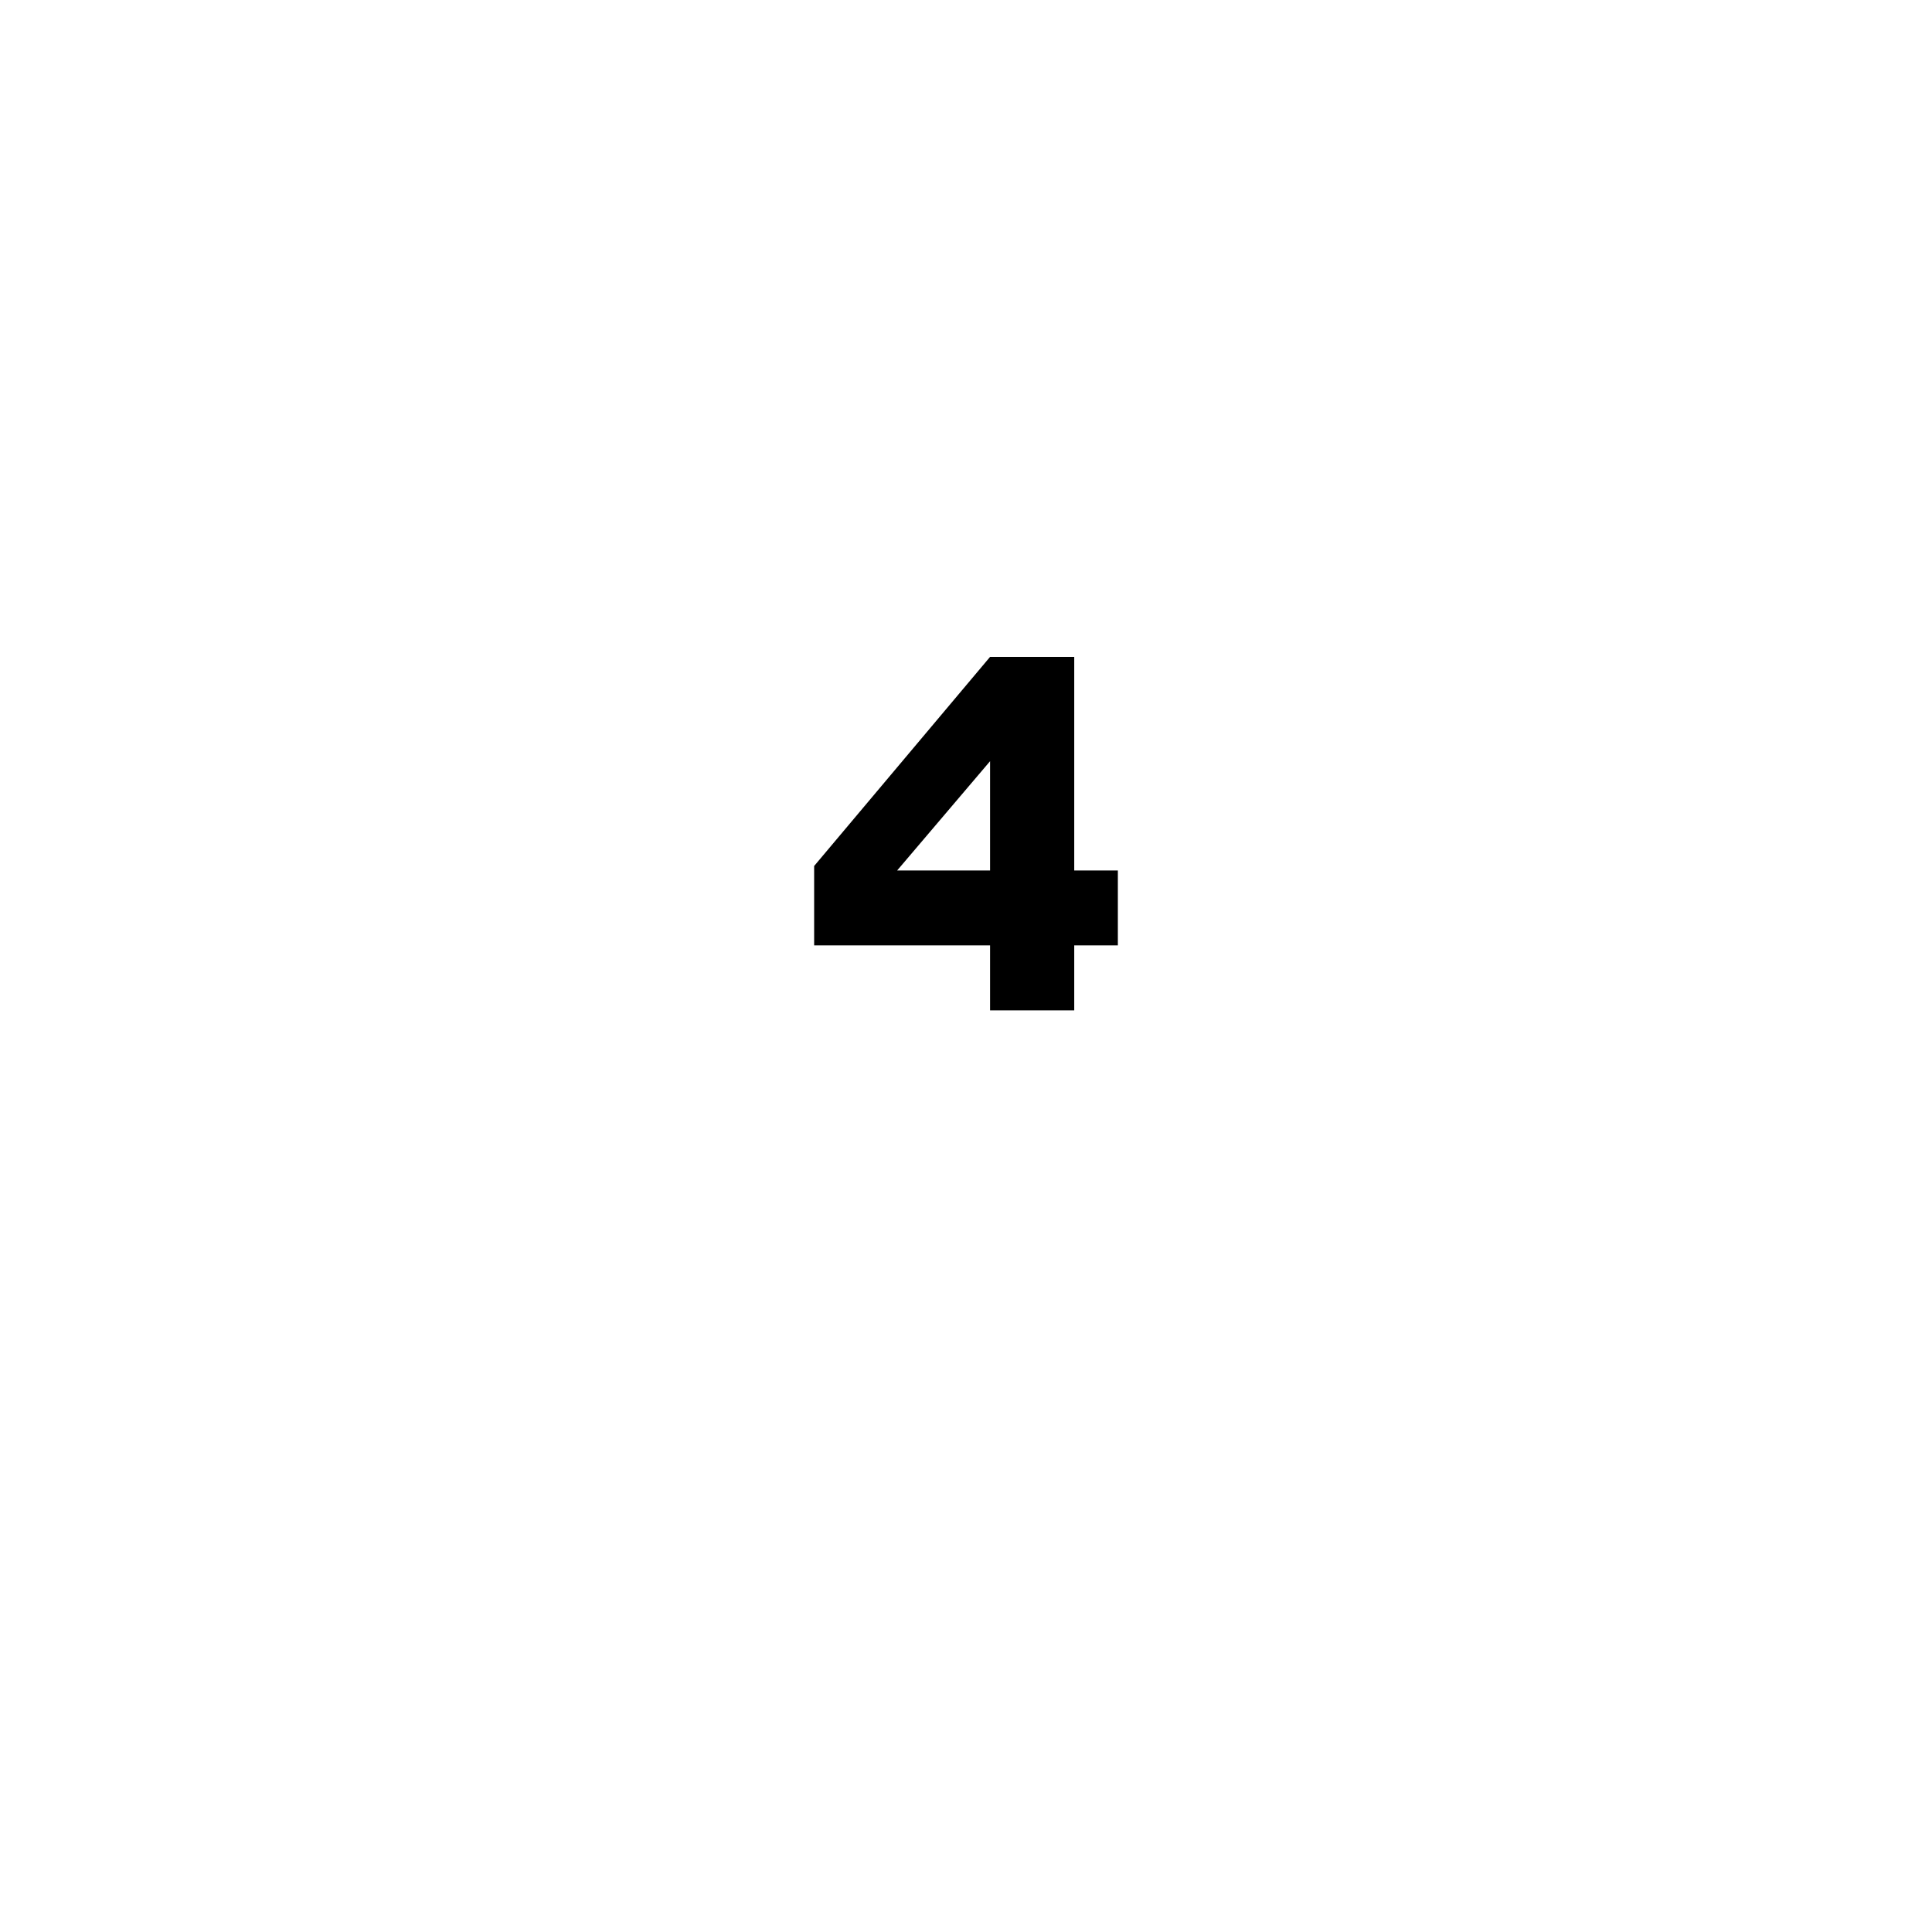
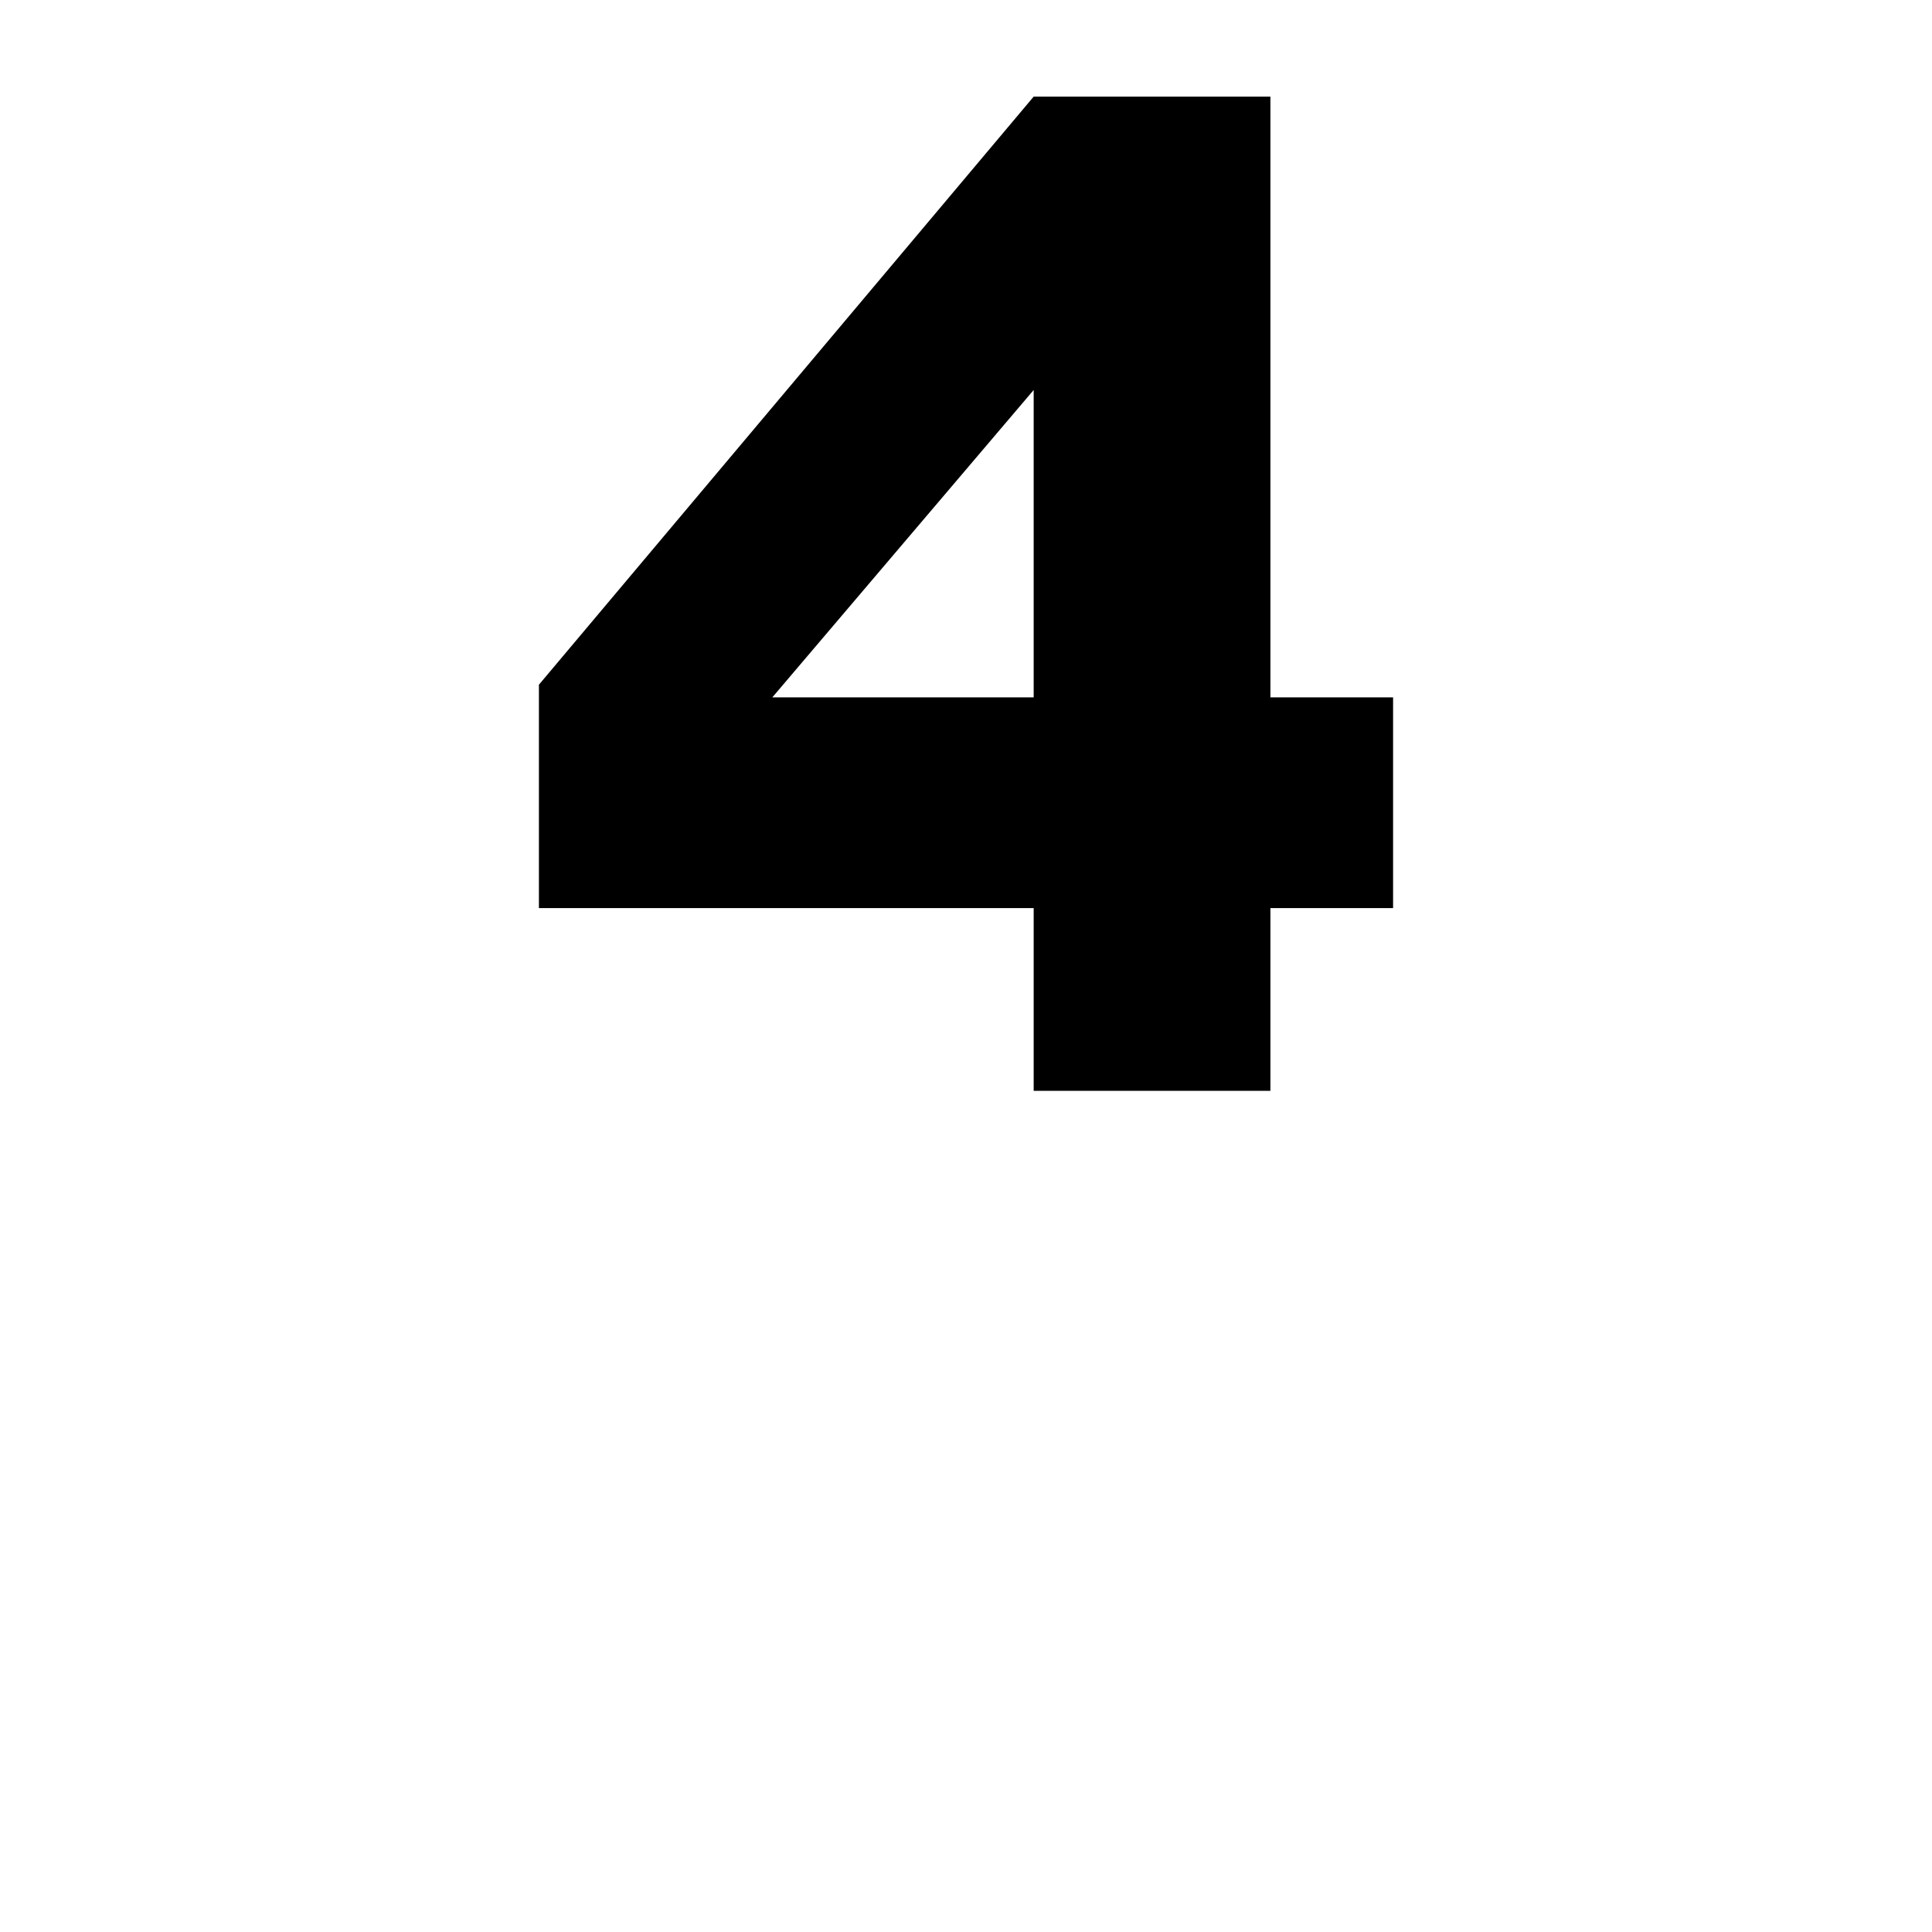
<svg xmlns="http://www.w3.org/2000/svg" xml:space="preserve" fill-rule="evenodd" stroke-linejoin="round" stroke-miterlimit="2" clip-rule="evenodd" version="1.1" viewBox="0 0 100 100">
-   <path fill-rule="nonzero" d="M51.246 48.934H42.14v-4.11L51.246 34h4.356v11.057h2.258v3.877h-2.258v3.363h-4.356zm0-3.877v-5.658l-4.811 5.658z" />
-   <path fill="none" d="m34 50 16 16 16-16" />
+   <path fill-rule="nonzero" d="M53.503 47.003H27.894V35.441L53.503 5h12.253v31.097h6.35v10.906h-6.35v9.457H53.503zm0-10.906V20.186L39.974 36.097z" />
+   <path fill="none" fill-rule="nonzero" d="m5 50 45 45 45-45" />
</svg>
